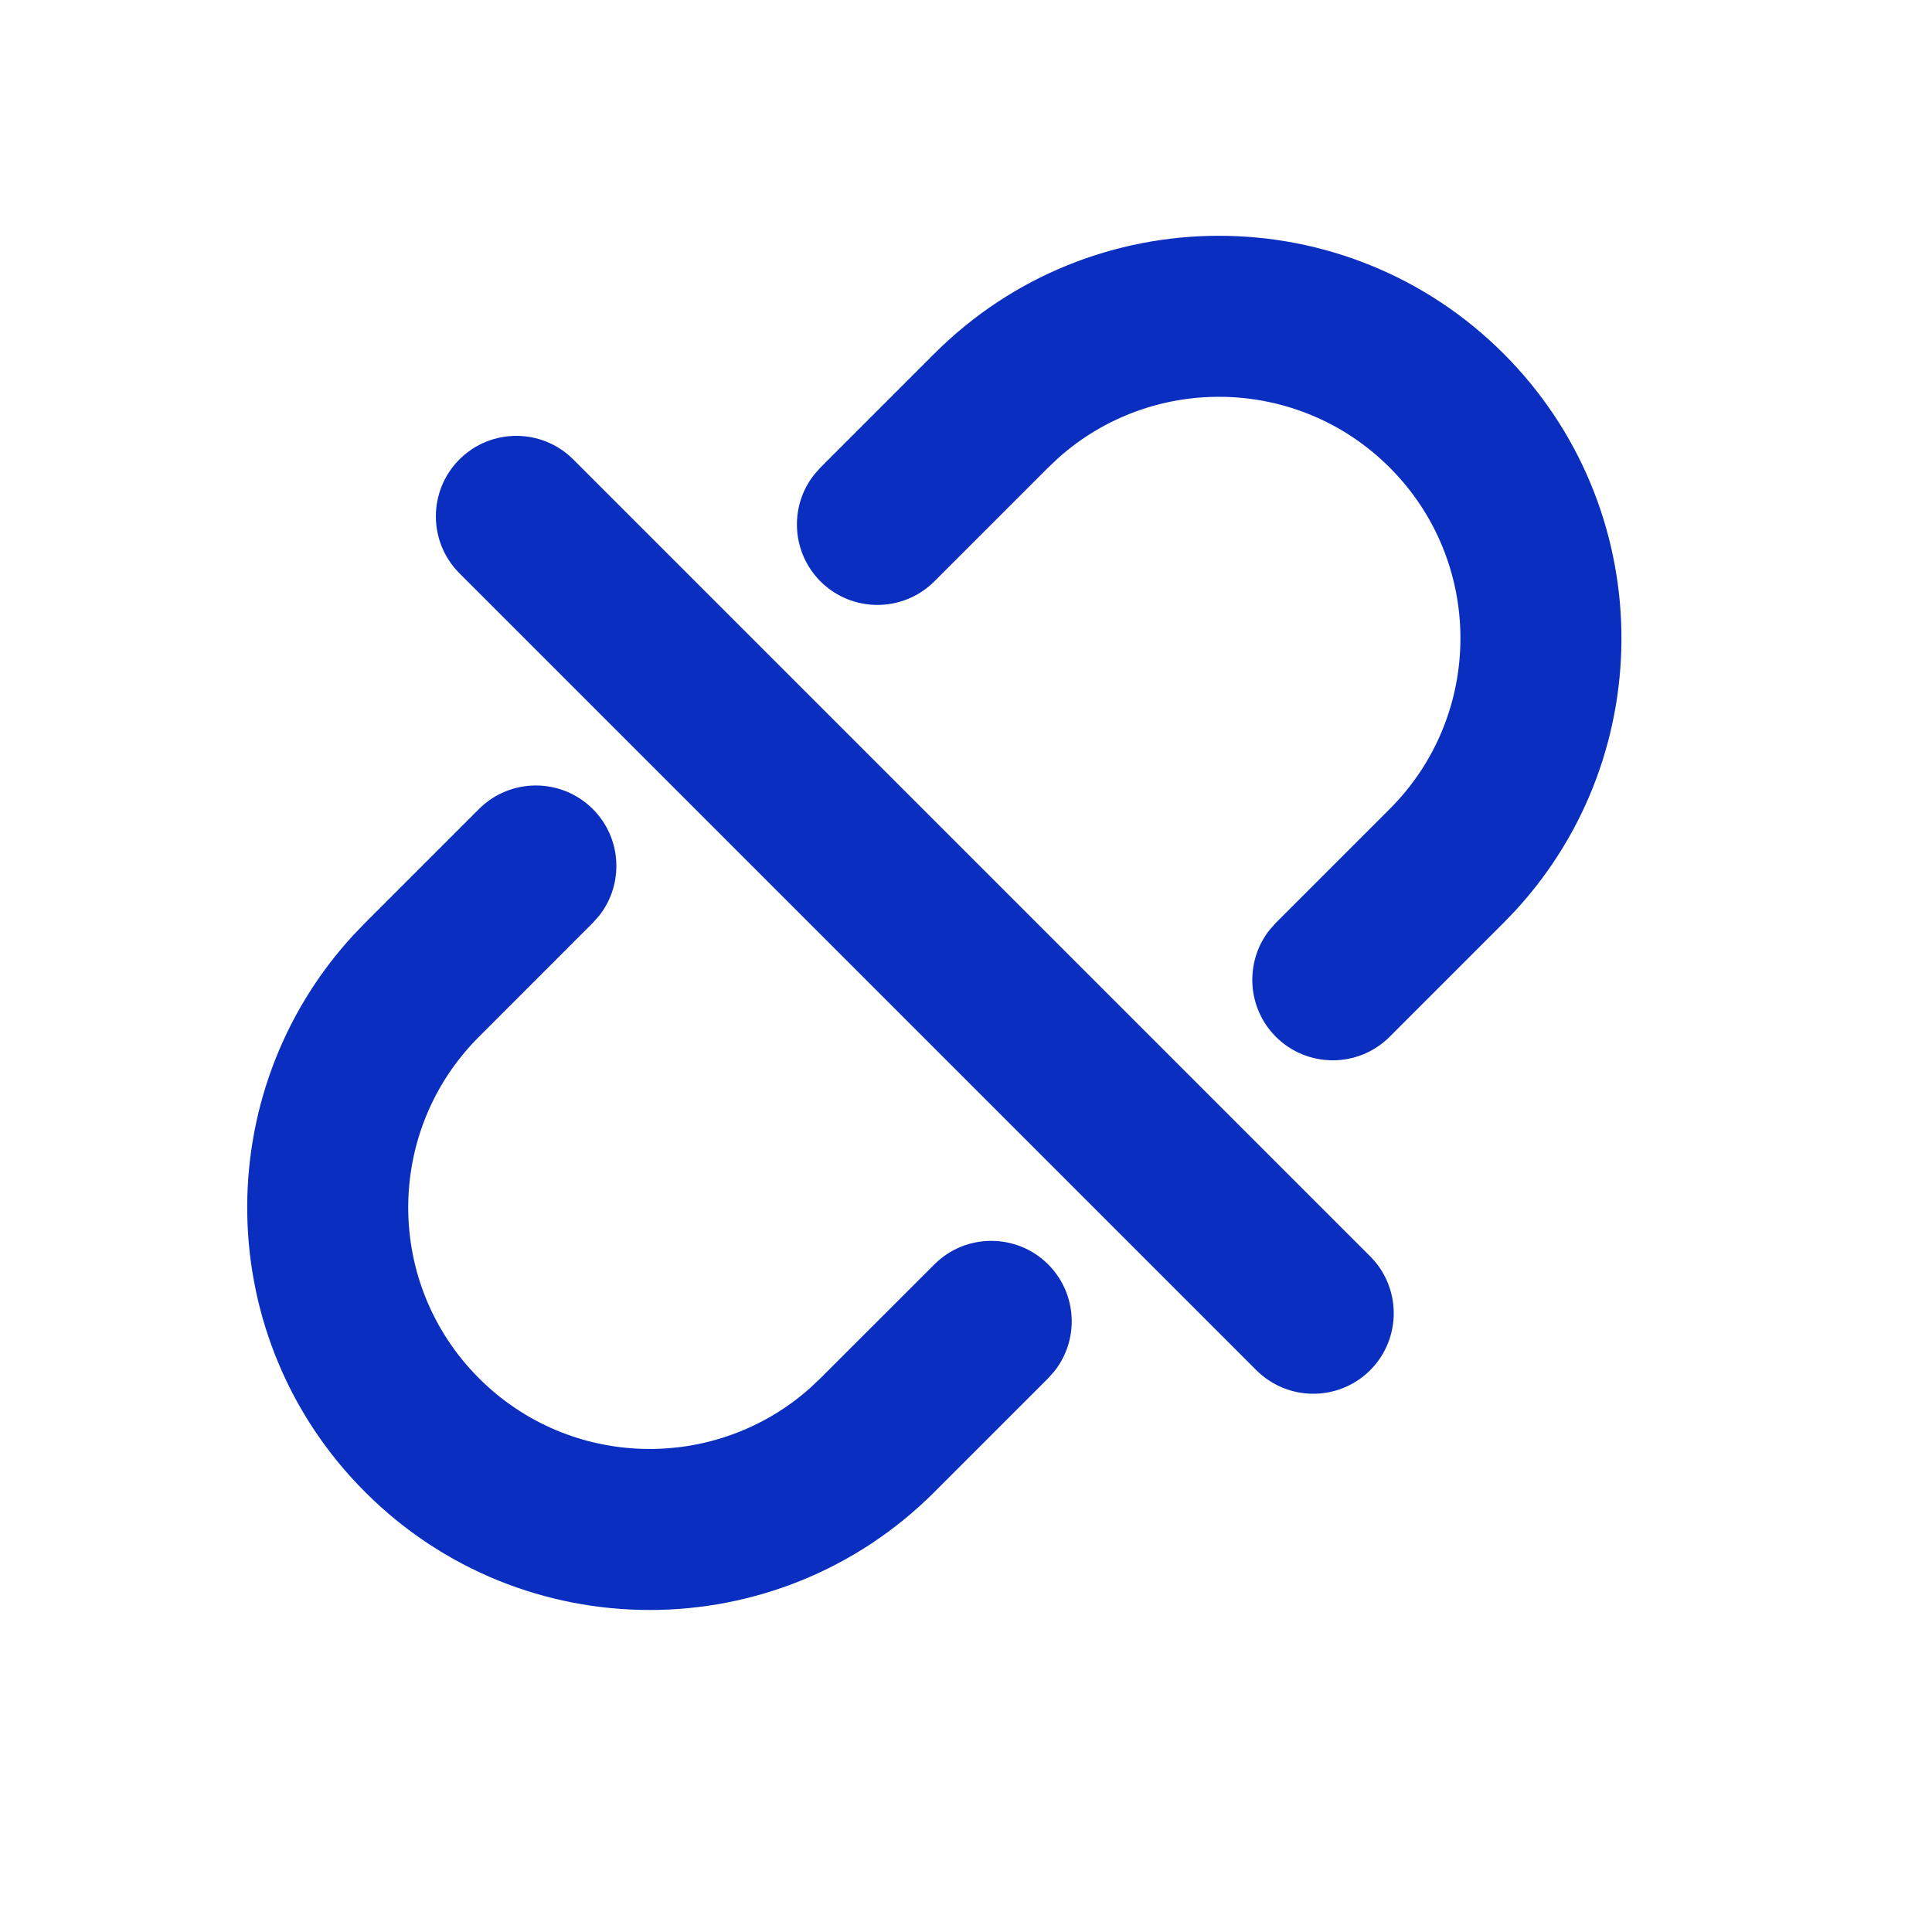
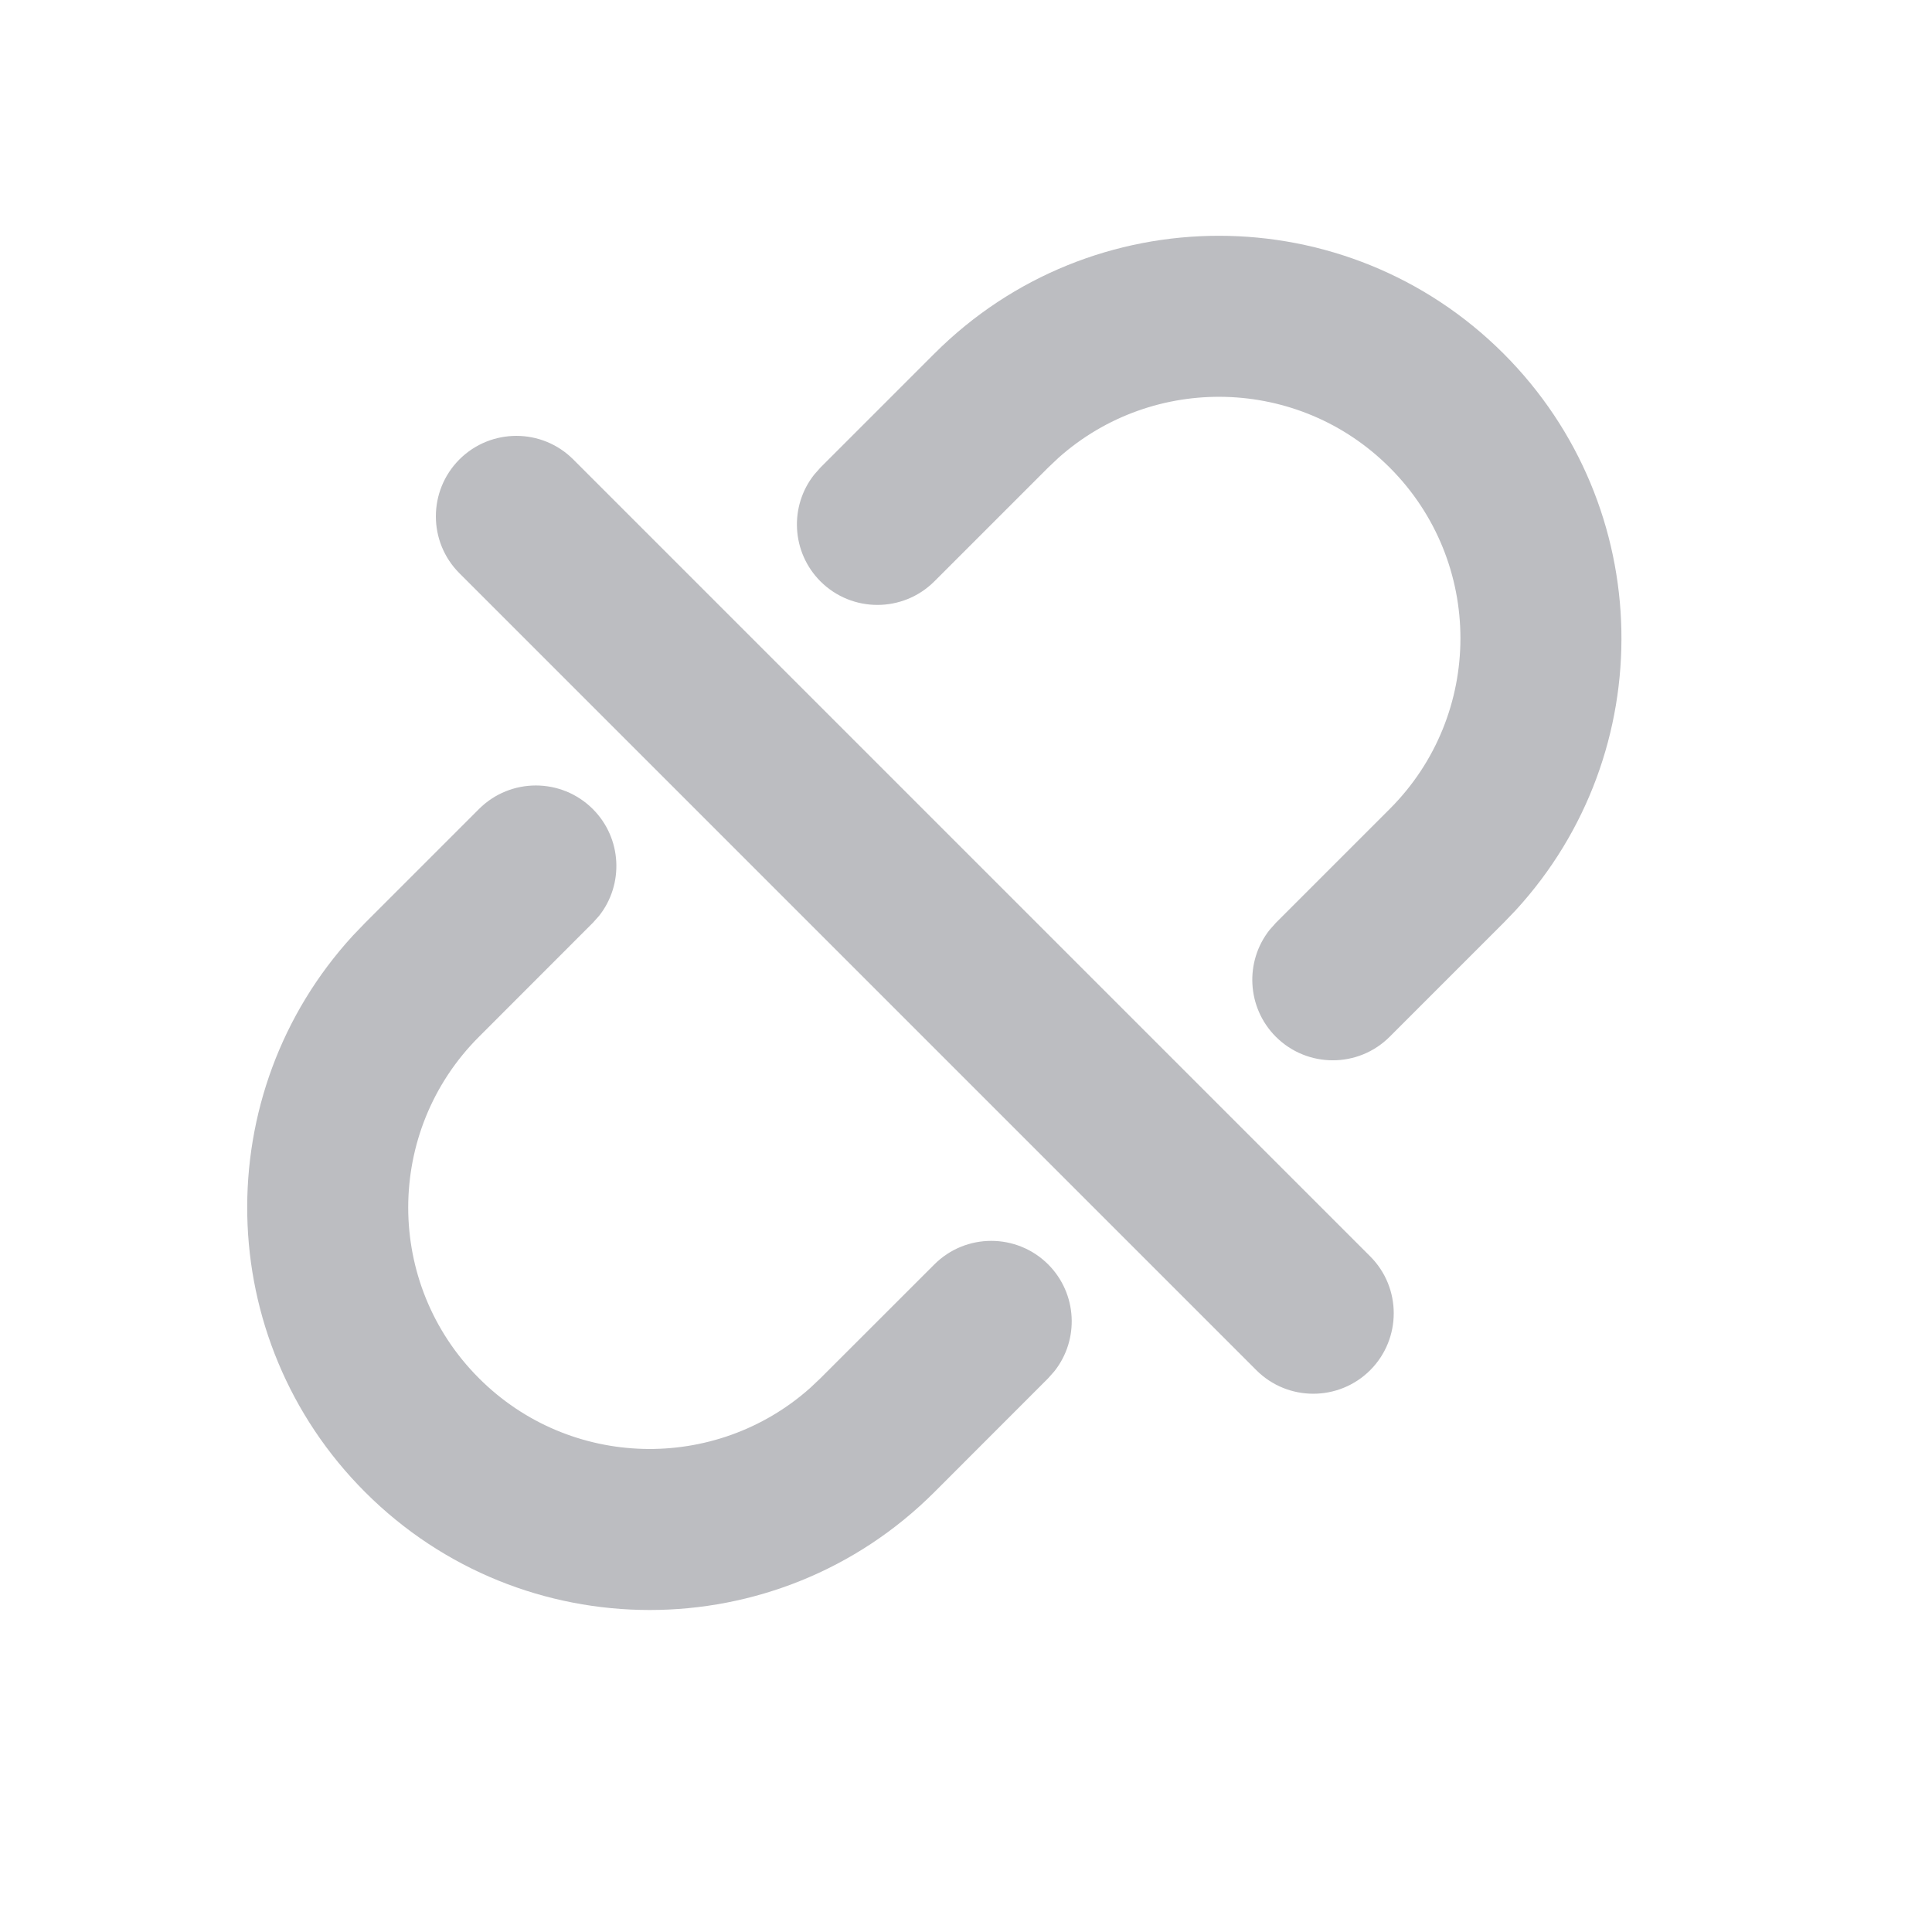
<svg xmlns="http://www.w3.org/2000/svg" width="24" height="24" viewBox="0 0 24 24" fill="none">
-   <path fill-rule="evenodd" clip-rule="evenodd" d="M7.364 10.05C6.973 9.66 6.34 9.66 5.95 10.05L4.536 11.464L4.385 11.621C2.584 13.583 2.634 16.634 4.536 18.535C6.488 20.488 9.654 20.488 11.607 18.535L13.021 17.121L13.098 17.034C13.409 16.642 13.383 16.07 13.021 15.707C12.63 15.317 11.997 15.317 11.607 15.707L10.192 17.121L10.064 17.242C8.886 18.291 7.079 18.251 5.95 17.121C4.778 15.95 4.778 14.05 5.95 12.879L7.364 11.464L7.442 11.377C7.752 10.985 7.727 10.413 7.364 10.05ZM18.678 4.393C16.725 2.441 13.559 2.441 11.607 4.393L10.192 5.808L10.115 5.895C9.804 6.287 9.83 6.859 10.192 7.222C10.583 7.612 11.216 7.612 11.607 7.222L13.021 5.808L13.149 5.687C14.327 4.638 16.134 4.678 17.263 5.808C18.435 6.979 18.435 8.879 17.263 10.05L15.849 11.464L15.771 11.552C15.461 11.944 15.487 12.516 15.849 12.879C16.24 13.269 16.873 13.269 17.263 12.879L18.678 11.464L18.828 11.308C20.629 9.346 20.579 6.295 18.678 4.393ZM5.707 5.707C5.317 6.098 5.317 6.731 5.707 7.121L15.607 17.021C15.997 17.411 16.63 17.411 17.021 17.021C17.411 16.63 17.411 15.997 17.021 15.607L7.121 5.707C6.731 5.317 6.098 5.317 5.707 5.707Z" fill="#0A2EBF" />
+   <path fill-rule="evenodd" clip-rule="evenodd" d="M7.364 10.05C6.973 9.66 6.34 9.66 5.95 10.05L4.536 11.464L4.385 11.621C2.584 13.583 2.634 16.634 4.536 18.536C6.488 20.488 9.654 20.488 11.607 18.536L13.021 17.121L13.098 17.034C13.409 16.642 13.383 16.07 13.021 15.707C12.63 15.317 11.997 15.317 11.607 15.707L10.192 17.121L10.064 17.242C8.886 18.291 7.079 18.251 5.95 17.121C4.778 15.95 4.778 14.05 5.95 12.879L7.364 11.464L7.442 11.377C7.752 10.985 7.727 10.413 7.364 10.05ZM18.678 4.393C16.725 2.441 13.559 2.441 11.607 4.393L10.192 5.808L10.115 5.895C9.804 6.287 9.83 6.859 10.192 7.222C10.583 7.612 11.216 7.612 11.607 7.222L13.021 5.808L13.149 5.687C14.327 4.638 16.134 4.678 17.263 5.808C18.435 6.979 18.435 8.879 17.263 10.05L15.849 11.464L15.771 11.552C15.461 11.944 15.487 12.516 15.849 12.879C16.24 13.269 16.873 13.269 17.263 12.879L18.678 11.464L18.828 11.308C20.629 9.346 20.579 6.295 18.678 4.393ZM5.707 5.707C5.317 6.098 5.317 6.731 5.707 7.121L15.607 17.021C15.997 17.411 16.63 17.411 17.021 17.021C17.411 16.63 17.411 15.997 17.021 15.607L7.121 5.707C6.731 5.317 6.098 5.317 5.707 5.707Z" fill="#BCBDC1" />
</svg>
